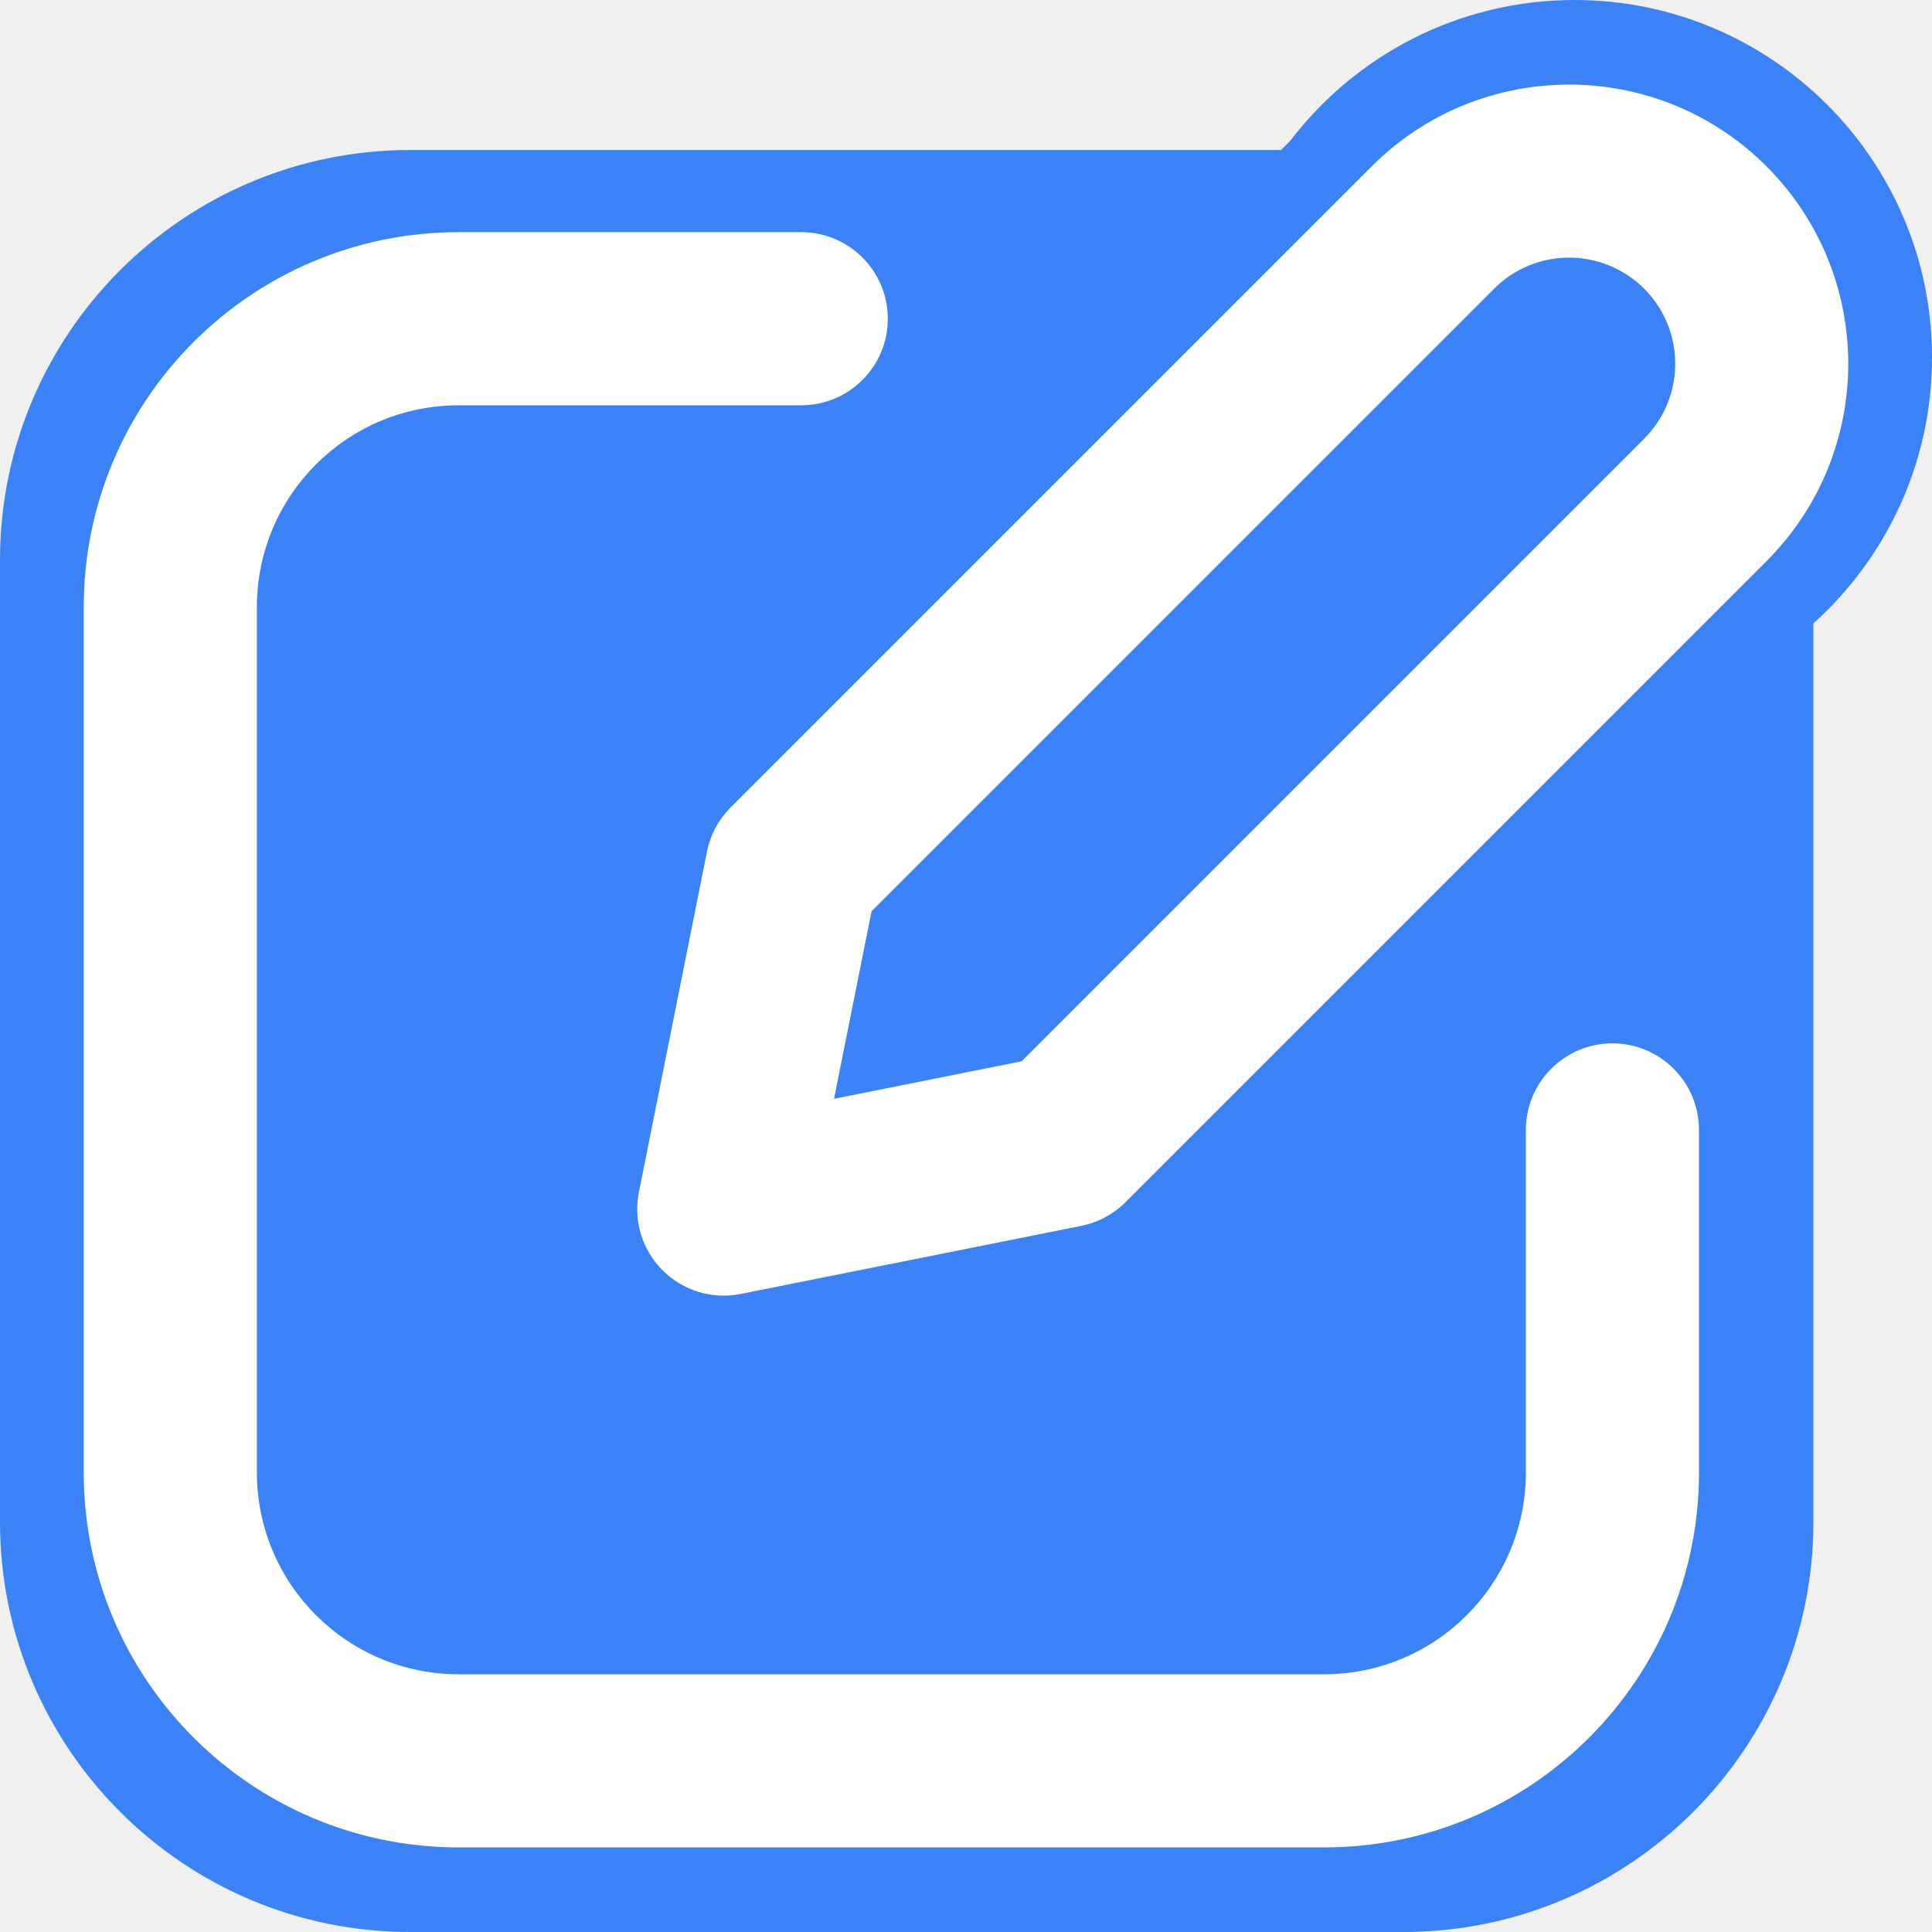
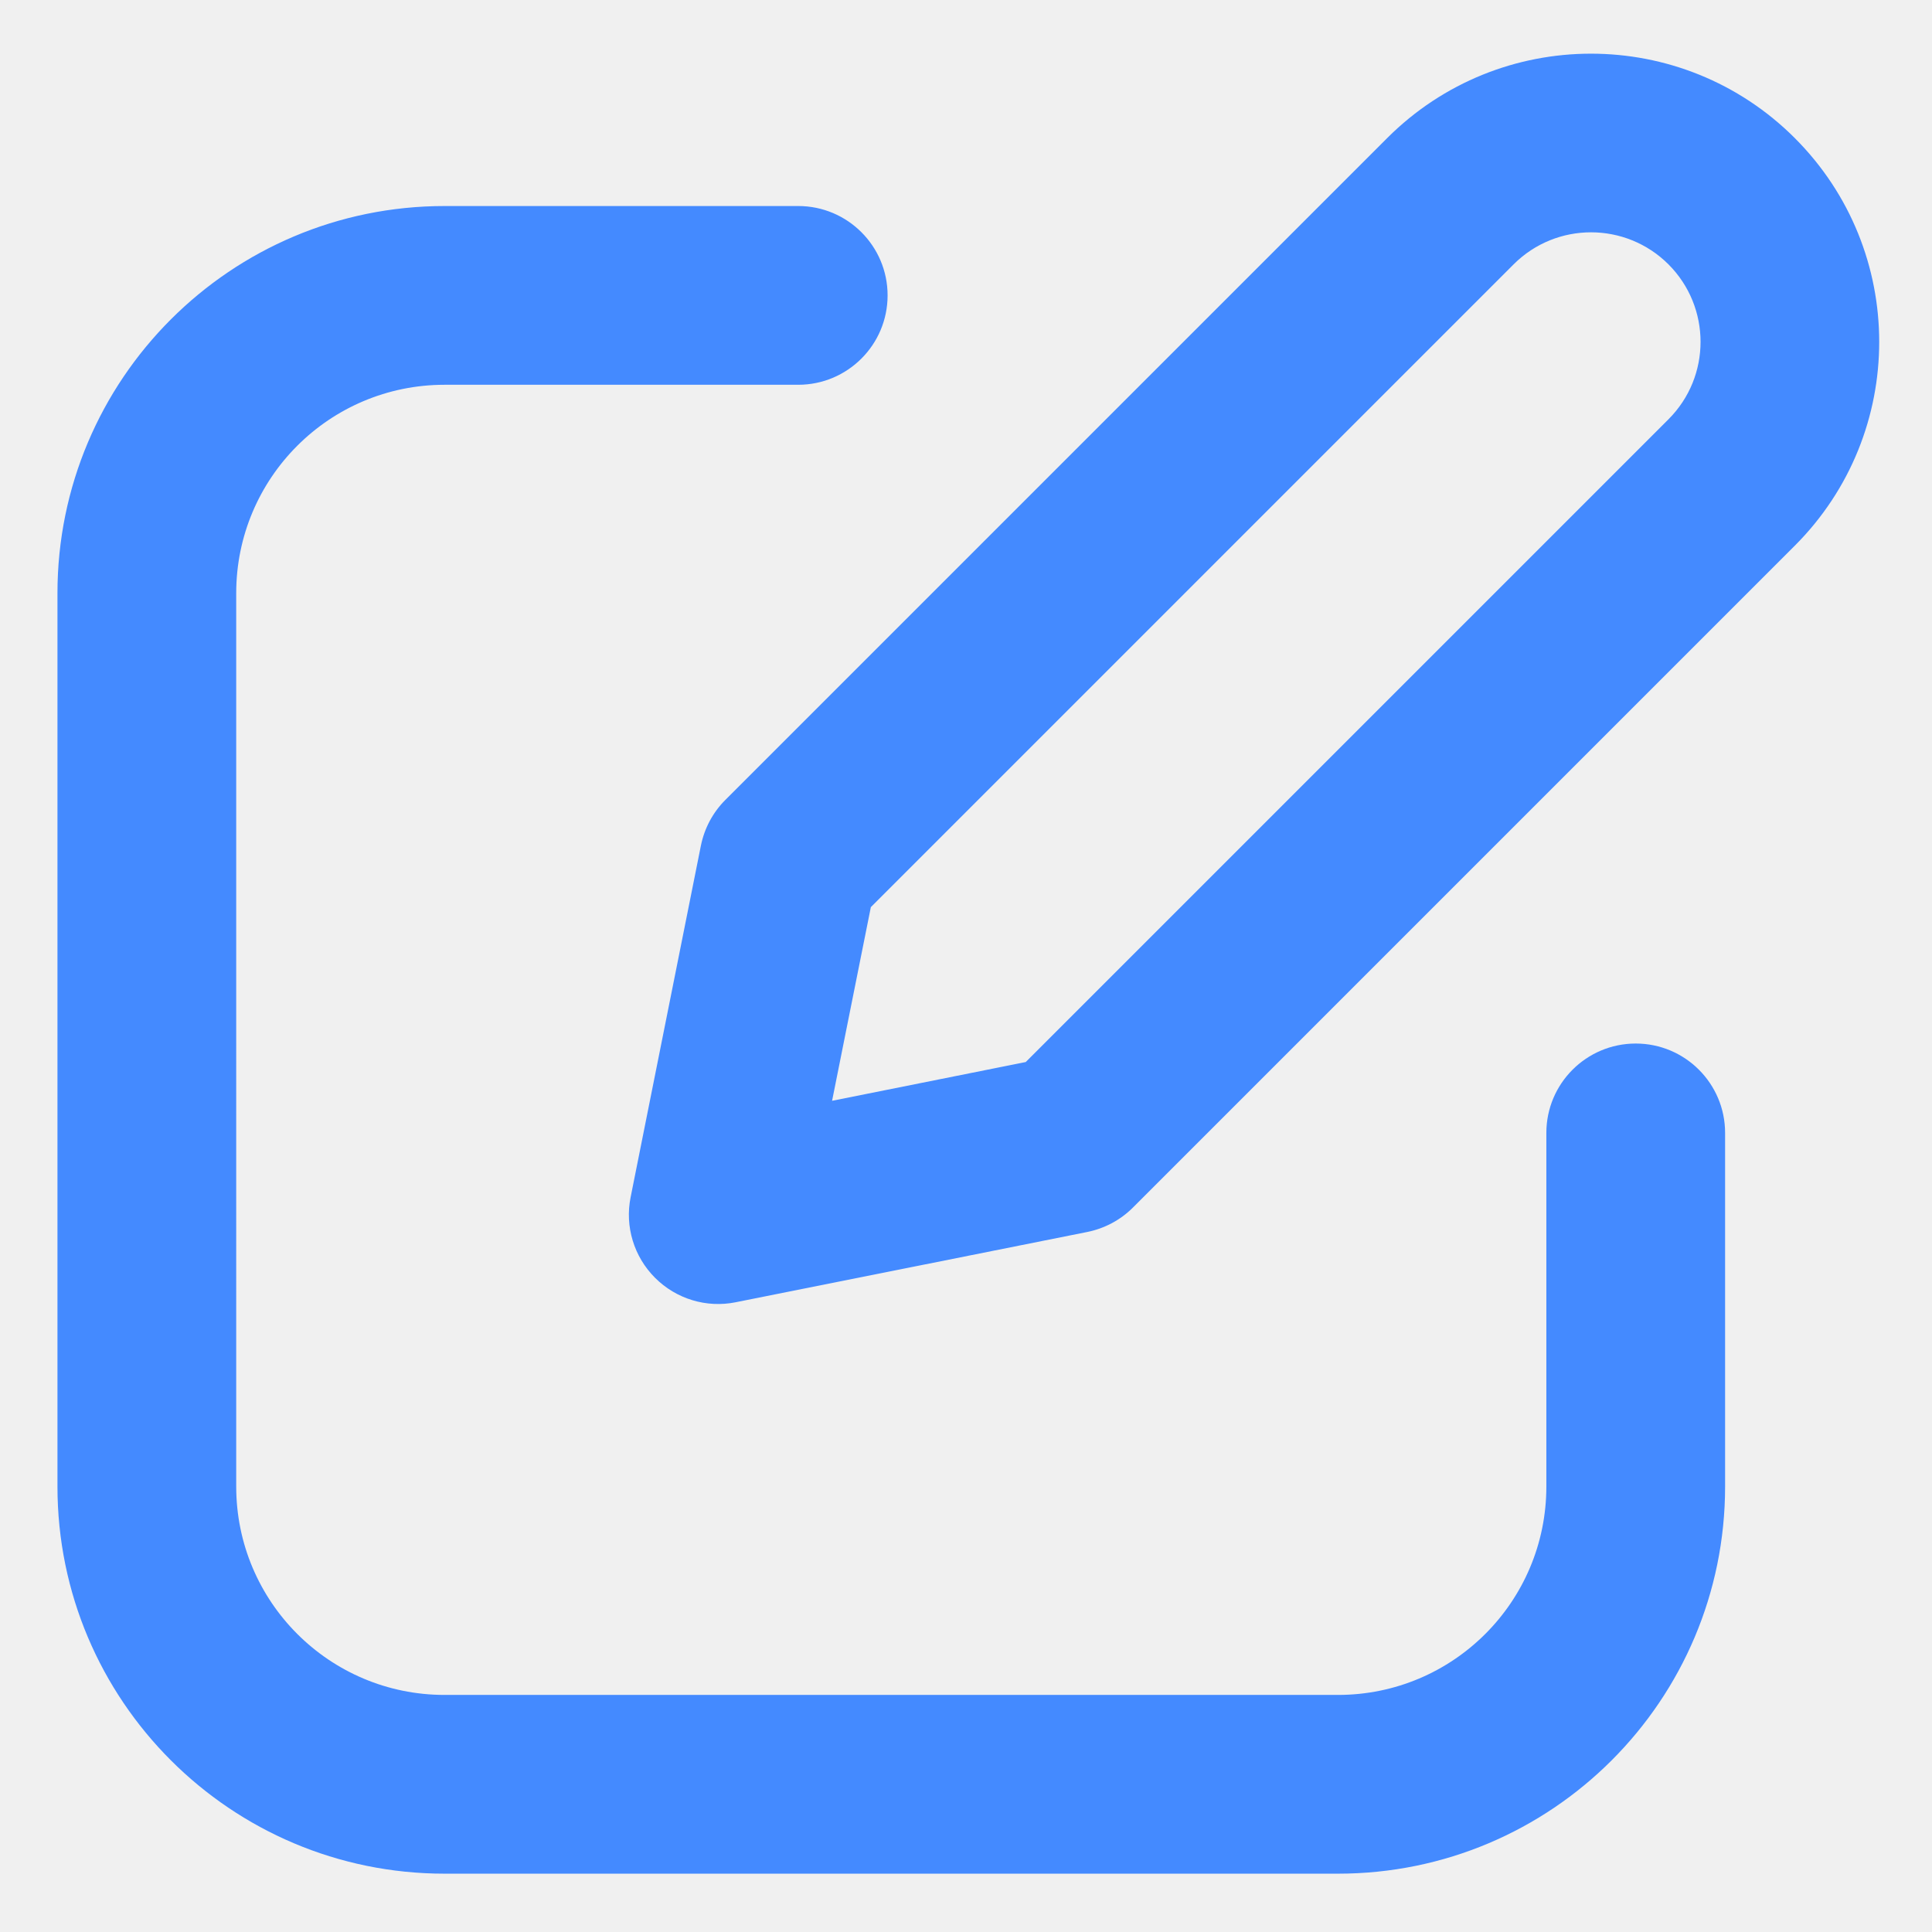
- <svg xmlns="http://www.w3.org/2000/svg" clip-rule="evenodd" fill-rule="evenodd" stroke-linejoin="round" stroke-miterlimit="2" viewBox="0 0 32 32">
-   <g transform="scale(.217368 .254408)">
-     <path d="m0 0h147.216v125.782h-147.216z" fill="none" />
-     <path d="m32 8.5v16.137c0 4.064-3.242 7.363-7.236 7.363h-17.528c-3.994 0-7.236-3.299-7.236-7.363v-17.274c0-4.064 3.242-7.363 7.236-7.363h15.369l.165-.168c1.153-1.535 2.971-2.526 5.014-2.526 3.482 0 6.309 2.876 6.309 6.42 0 1.894-.809 3.598-2.093 4.774z" fill="#3b82f6" transform="matrix(4.31811 0 0 3.62546 0 9.7674)" />
-     <path d="m1012.9 175.92c-54.422-54.422-142.69-54.422-197.11 0l-320.06 320.06c-6.047 6.047-10.125 13.734-11.812 22.078l-33.984 170.02c-2.859 14.156 1.594 28.781 11.812 39s24.844 14.672 39 11.812l170.02-33.984c8.344-1.688 16.031-5.766 22.078-11.812l320.056-320.06c54.43-54.422 54.43-142.69 0-197.11zm-135.98 61.078c20.672-20.672 54.188-20.672 74.906 0 20.672 20.719 20.672 54.234 0 74.906l-310.82 310.82-93.656 18.75 18.75-93.656zm-617.72 159c0-55.688 45.094-100.78 100.78-100.78h171c23.859 0 43.219-19.359 43.219-43.219s-19.359-43.219-43.219-43.219h-171c-103.41 0-187.22 83.812-187.22 187.22v432c0 103.41 83.812 187.22 187.22 187.22h432c103.41 0 187.22-83.812 187.22-187.22v-171c0-23.859-19.359-43.219-43.219-43.219s-43.219 19.359-43.219 43.219v171c0 55.688-45.094 100.78-100.78 100.78h-432c-55.688 0-100.78-45.094-100.78-100.78z" fill="#fff" transform="matrix(.152621 0 0 .130401 -19.9854 -12.1103)" />
+ <svg xmlns="http://www.w3.org/2000/svg" width="100%" height="100%" viewBox="0 0 32 32" version="1.1" xml:space="preserve" style="fill-rule:evenodd;clip-rule:evenodd;stroke-linejoin:round;stroke-miterlimit:2;">
+   <g transform="matrix(0.034251,0,0,0.0342512,-4.96547,-3.7385)">
+     <path d="M1012.9,175.92C958.478,121.498 870.21,121.498 815.79,175.92L495.73,495.98C489.683,502.027 485.605,509.714 483.918,518.058L449.934,688.078C447.075,702.234 451.528,716.859 461.746,727.078C471.964,737.297 486.59,741.75 500.746,738.89L670.766,704.906C679.11,703.218 686.797,699.14 692.844,693.094L1012.9,373.034C1067.33,318.612 1067.33,230.344 1012.9,175.924L1012.9,175.92ZM876.92,236.998C897.592,216.326 931.108,216.326 951.826,236.998C972.498,257.717 972.498,291.232 951.826,311.904L641.006,622.724L547.35,641.474L566.1,547.818L876.92,236.998ZM259.2,395.998C259.2,340.31 304.294,295.218 359.98,295.218L530.98,295.218C554.839,295.218 574.199,275.859 574.199,251.999C574.199,228.139 554.84,208.78 530.98,208.78L359.98,208.78C256.57,208.78 172.76,292.592 172.76,396L172.76,828C172.76,931.41 256.572,1015.22 359.98,1015.22L791.98,1015.22C895.39,1015.22 979.2,931.408 979.2,828L979.2,657C979.2,633.141 959.841,613.781 935.981,613.781C912.121,613.781 892.762,633.14 892.762,657L892.762,828C892.762,883.688 847.668,928.78 791.982,928.78L359.982,928.78C304.294,928.78 259.202,883.686 259.202,828L259.2,395.998Z" style="fill:rgb(68,138,255);" />
  </g>
</svg>
